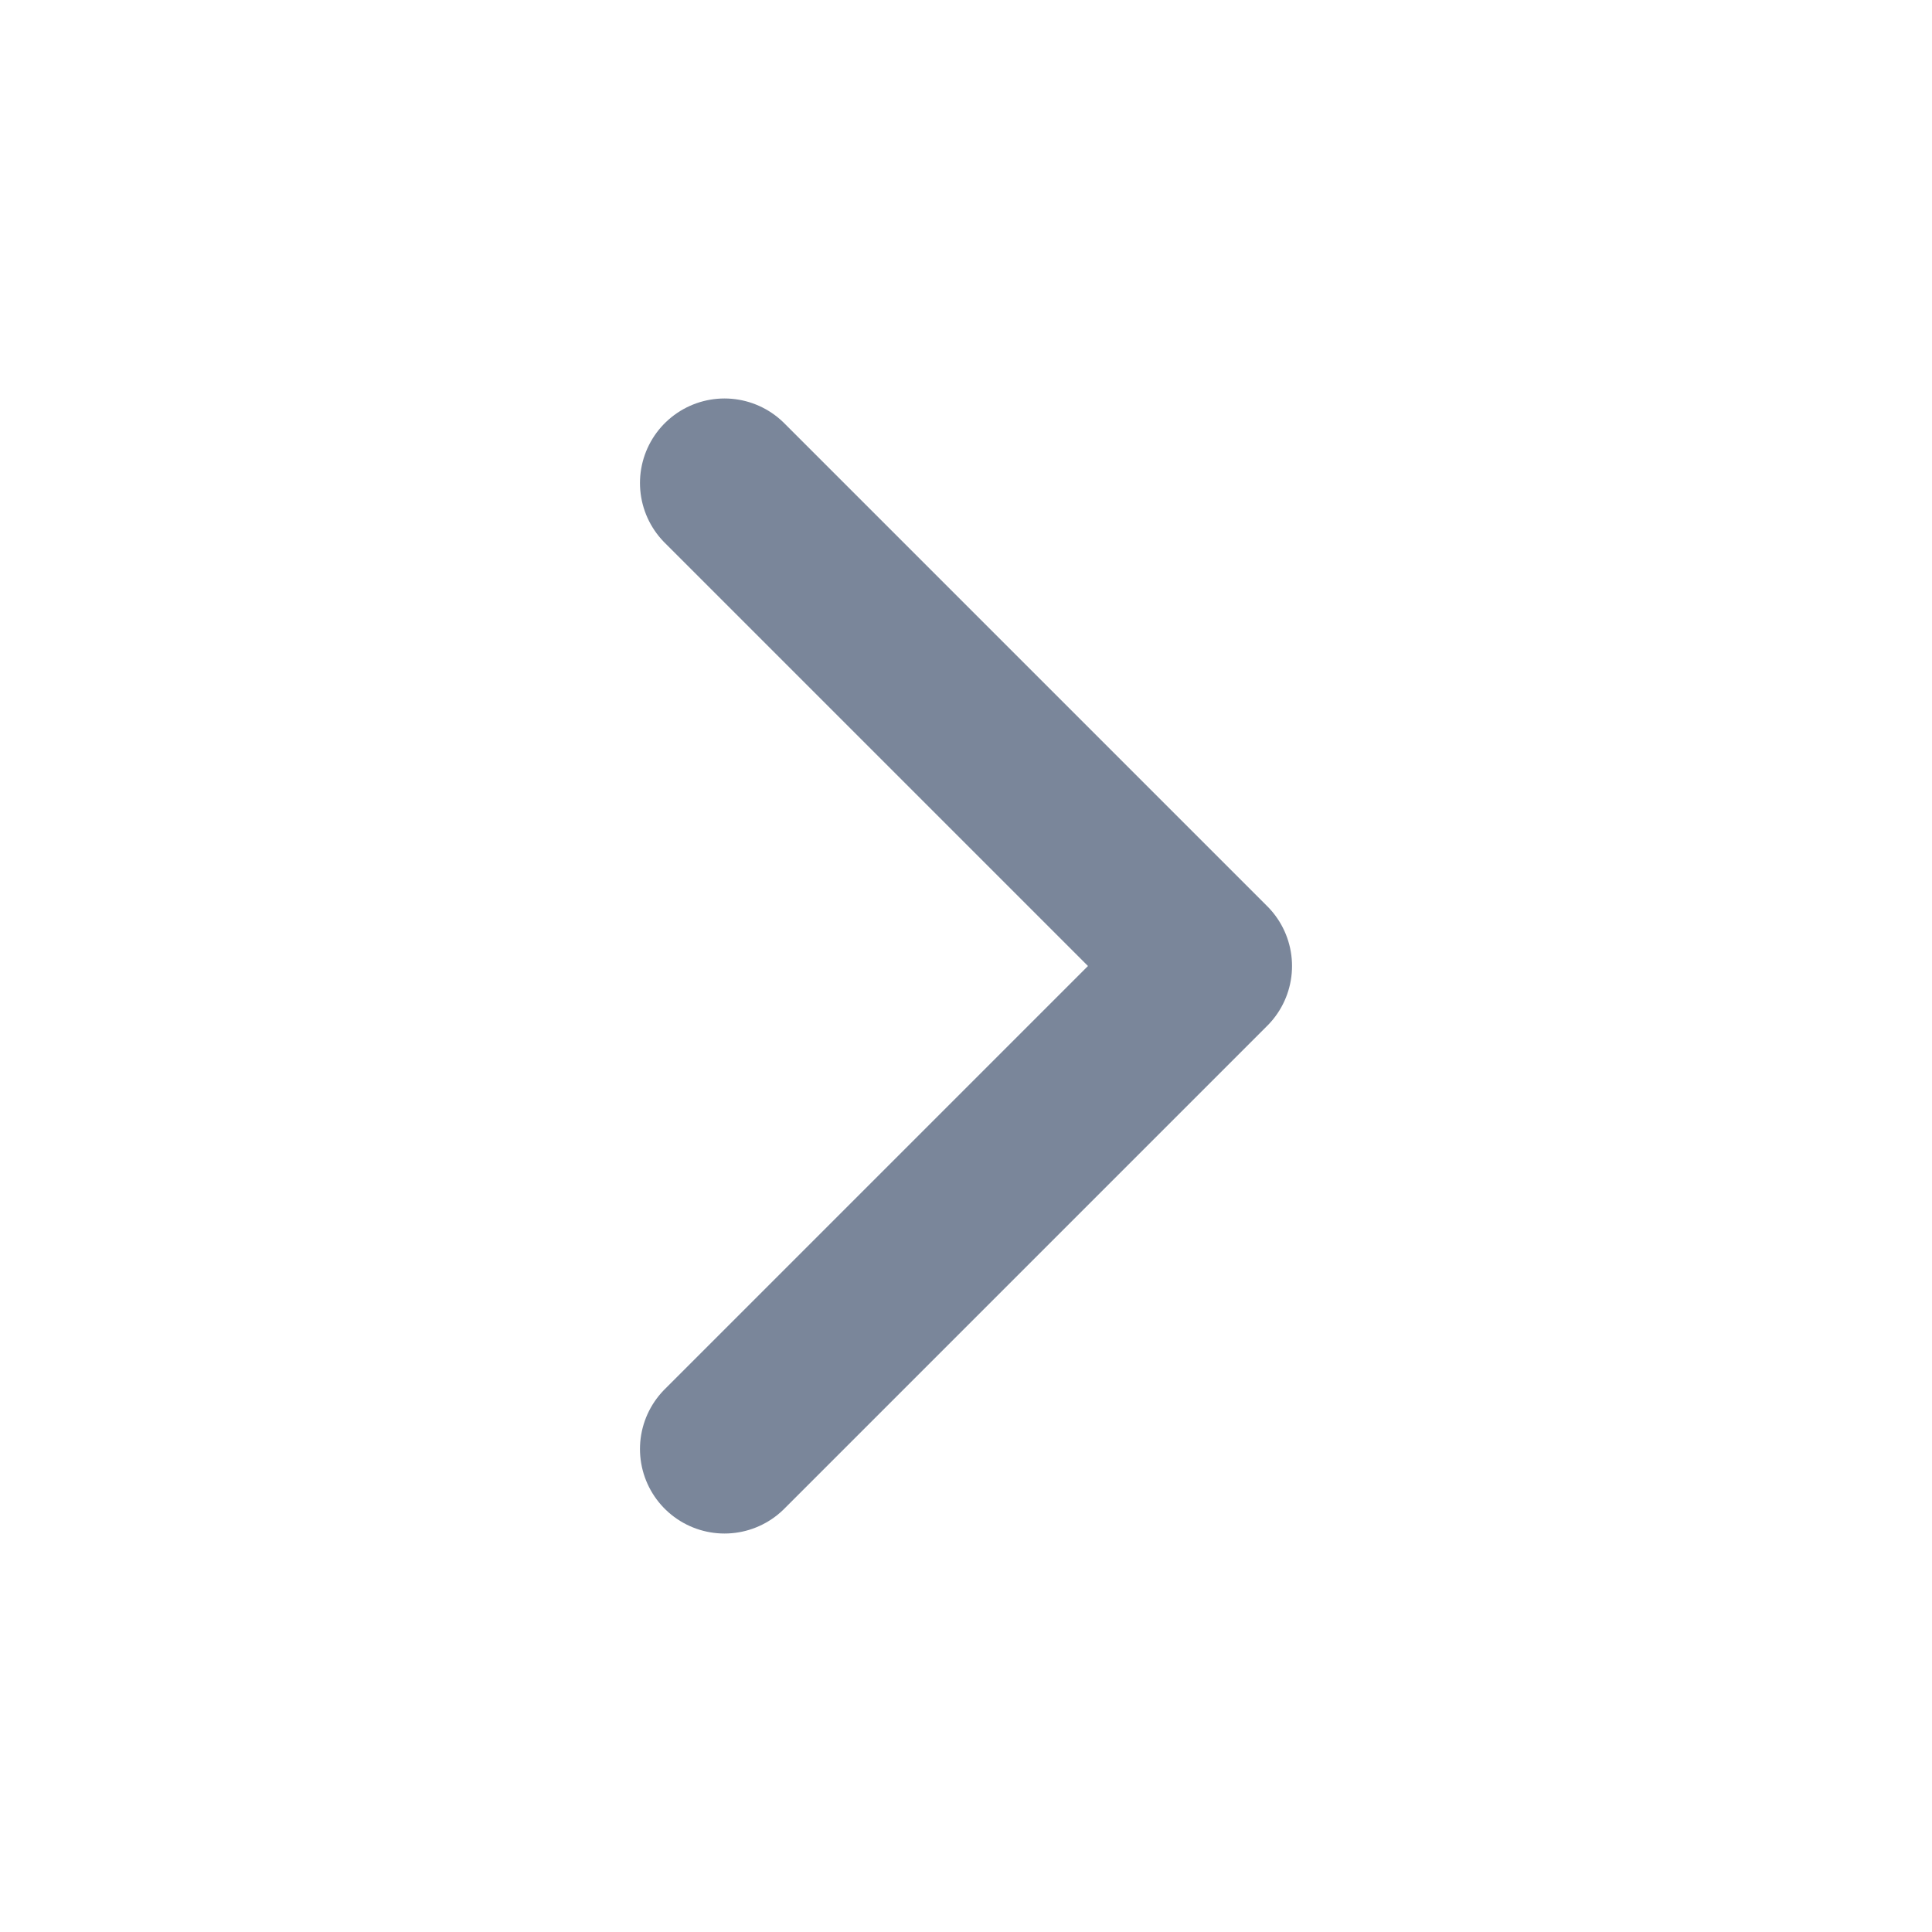
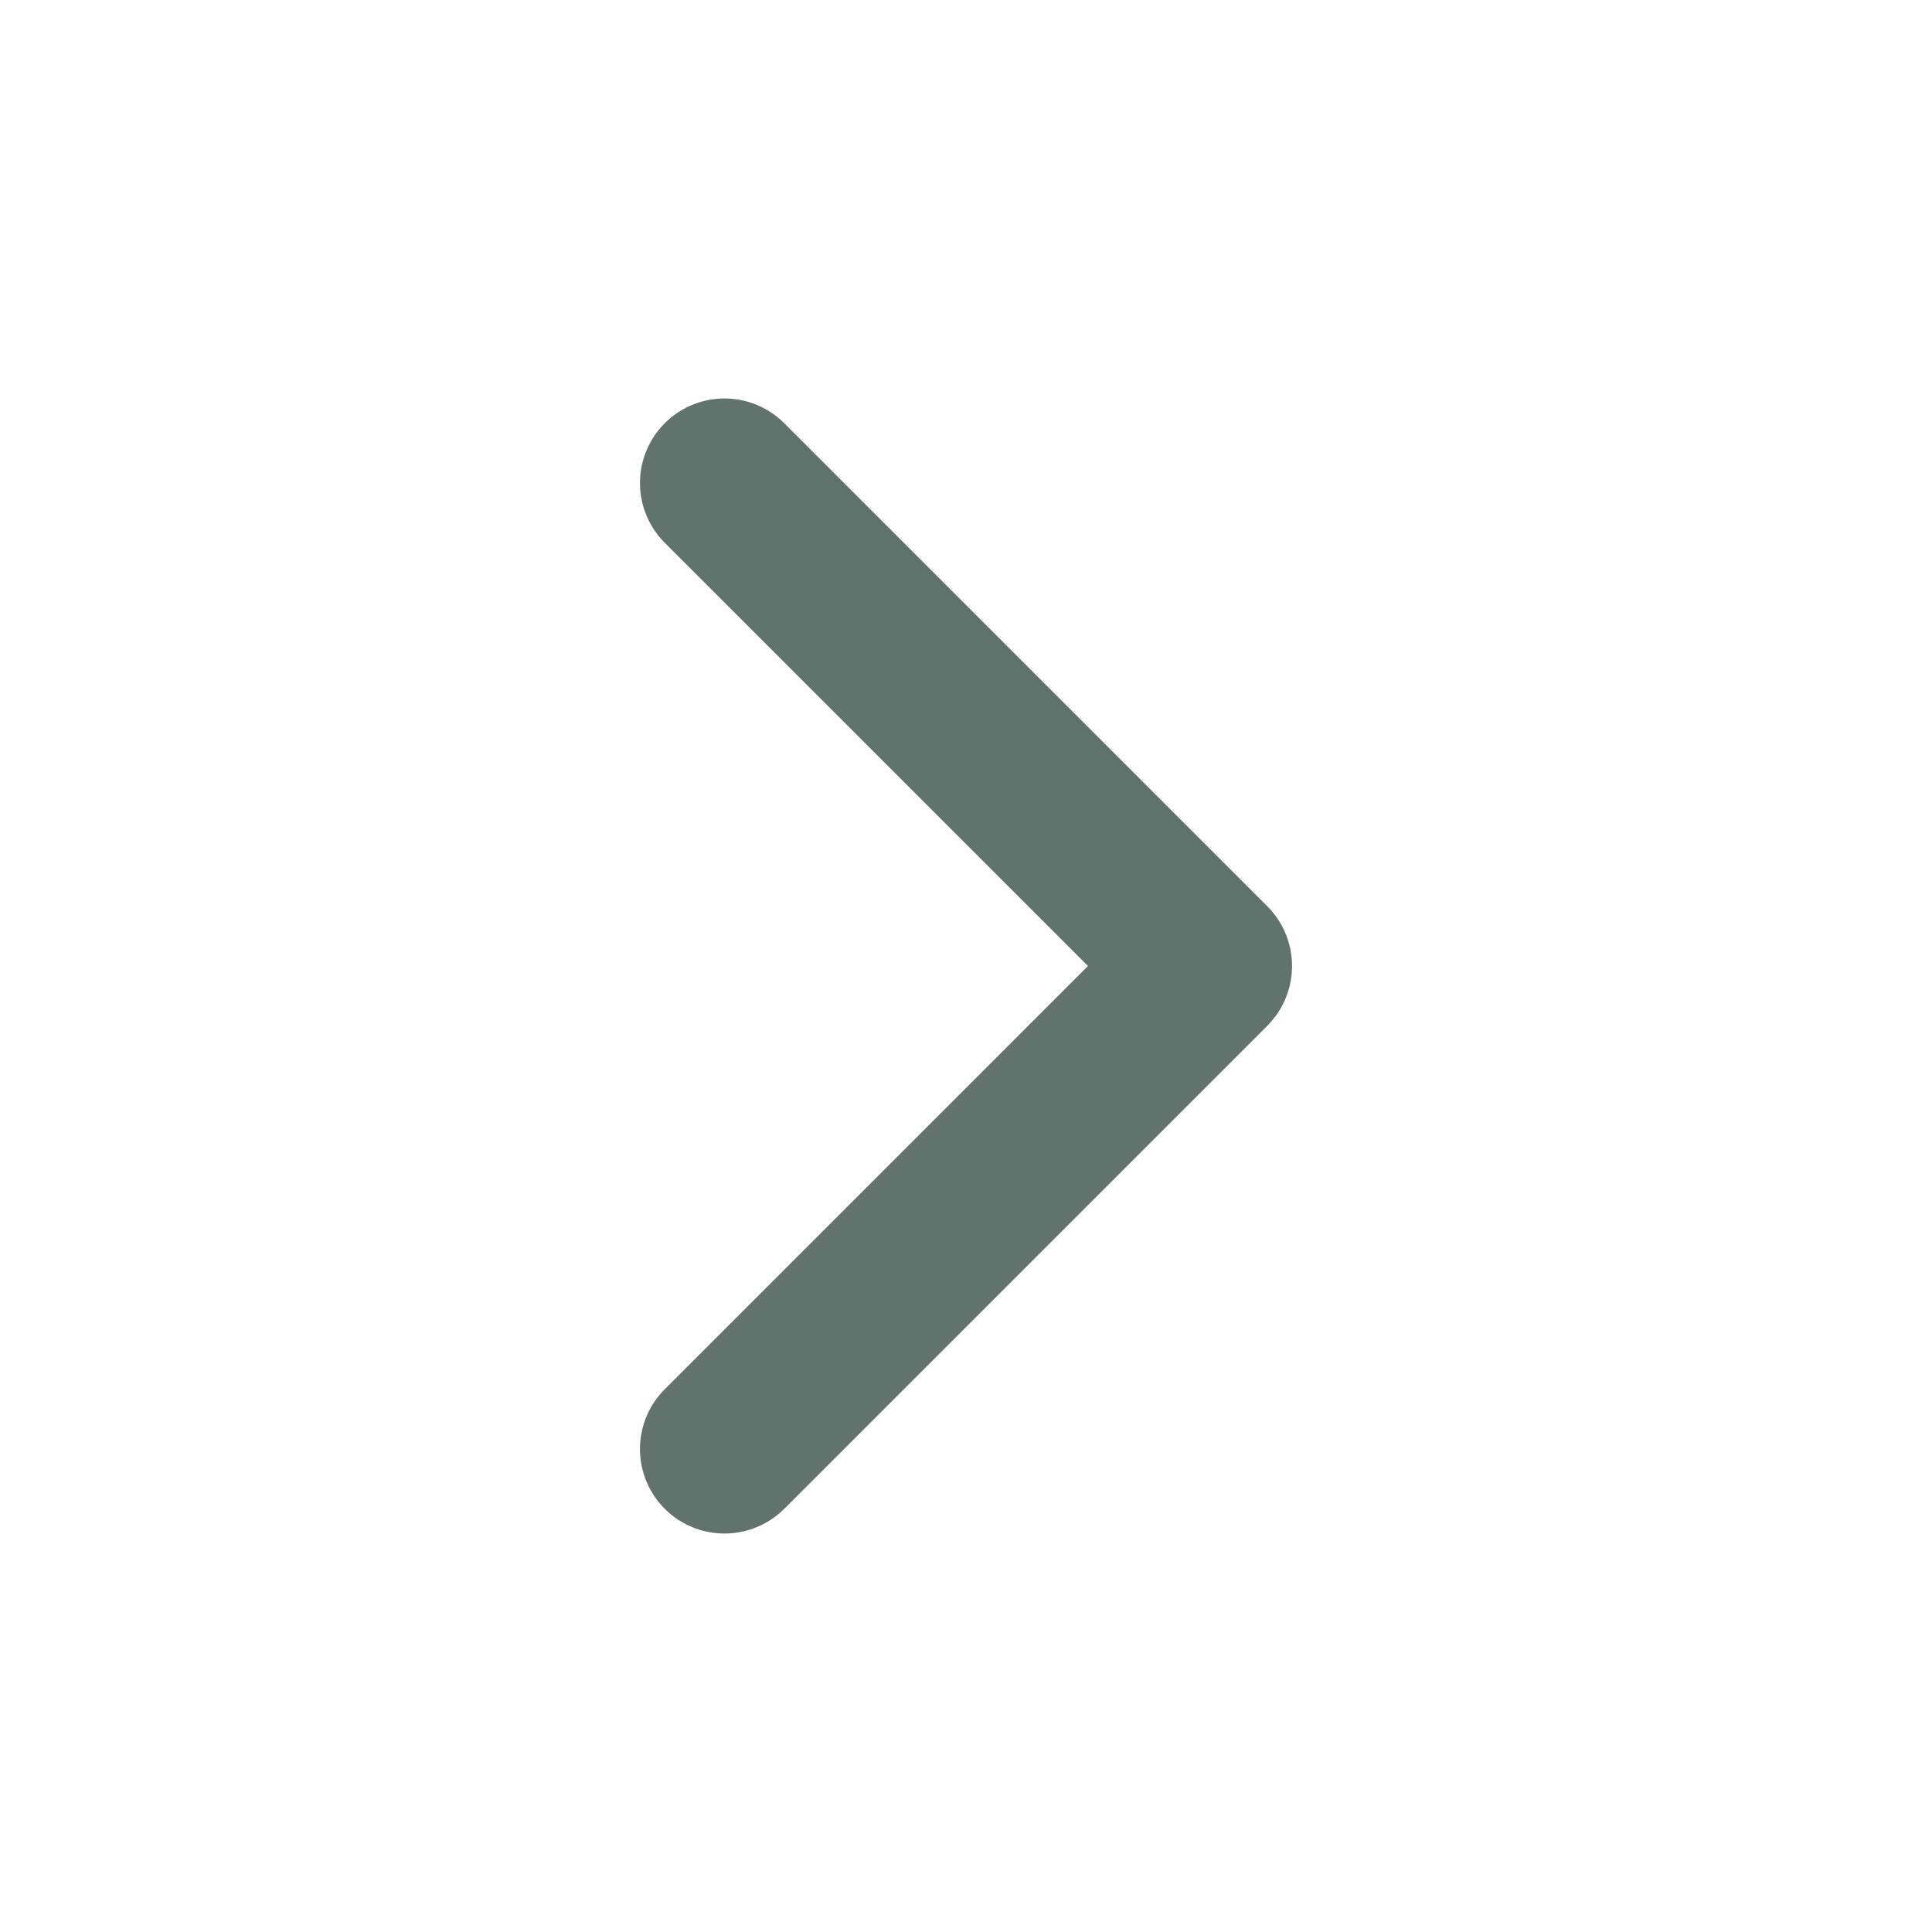
<svg xmlns="http://www.w3.org/2000/svg" width="16" height="16" viewBox="0 0 16 16" fill="none">
-   <path d="M6 12L10 8L6 4" stroke="#7a869a" stroke-width="1.4" stroke-linecap="round" stroke-linejoin="round" />
+   <path d="M6 12L10 8L6 4" stroke="#60736d" stroke-width="1.4" stroke-linecap="round" stroke-linejoin="round" />
</svg>
